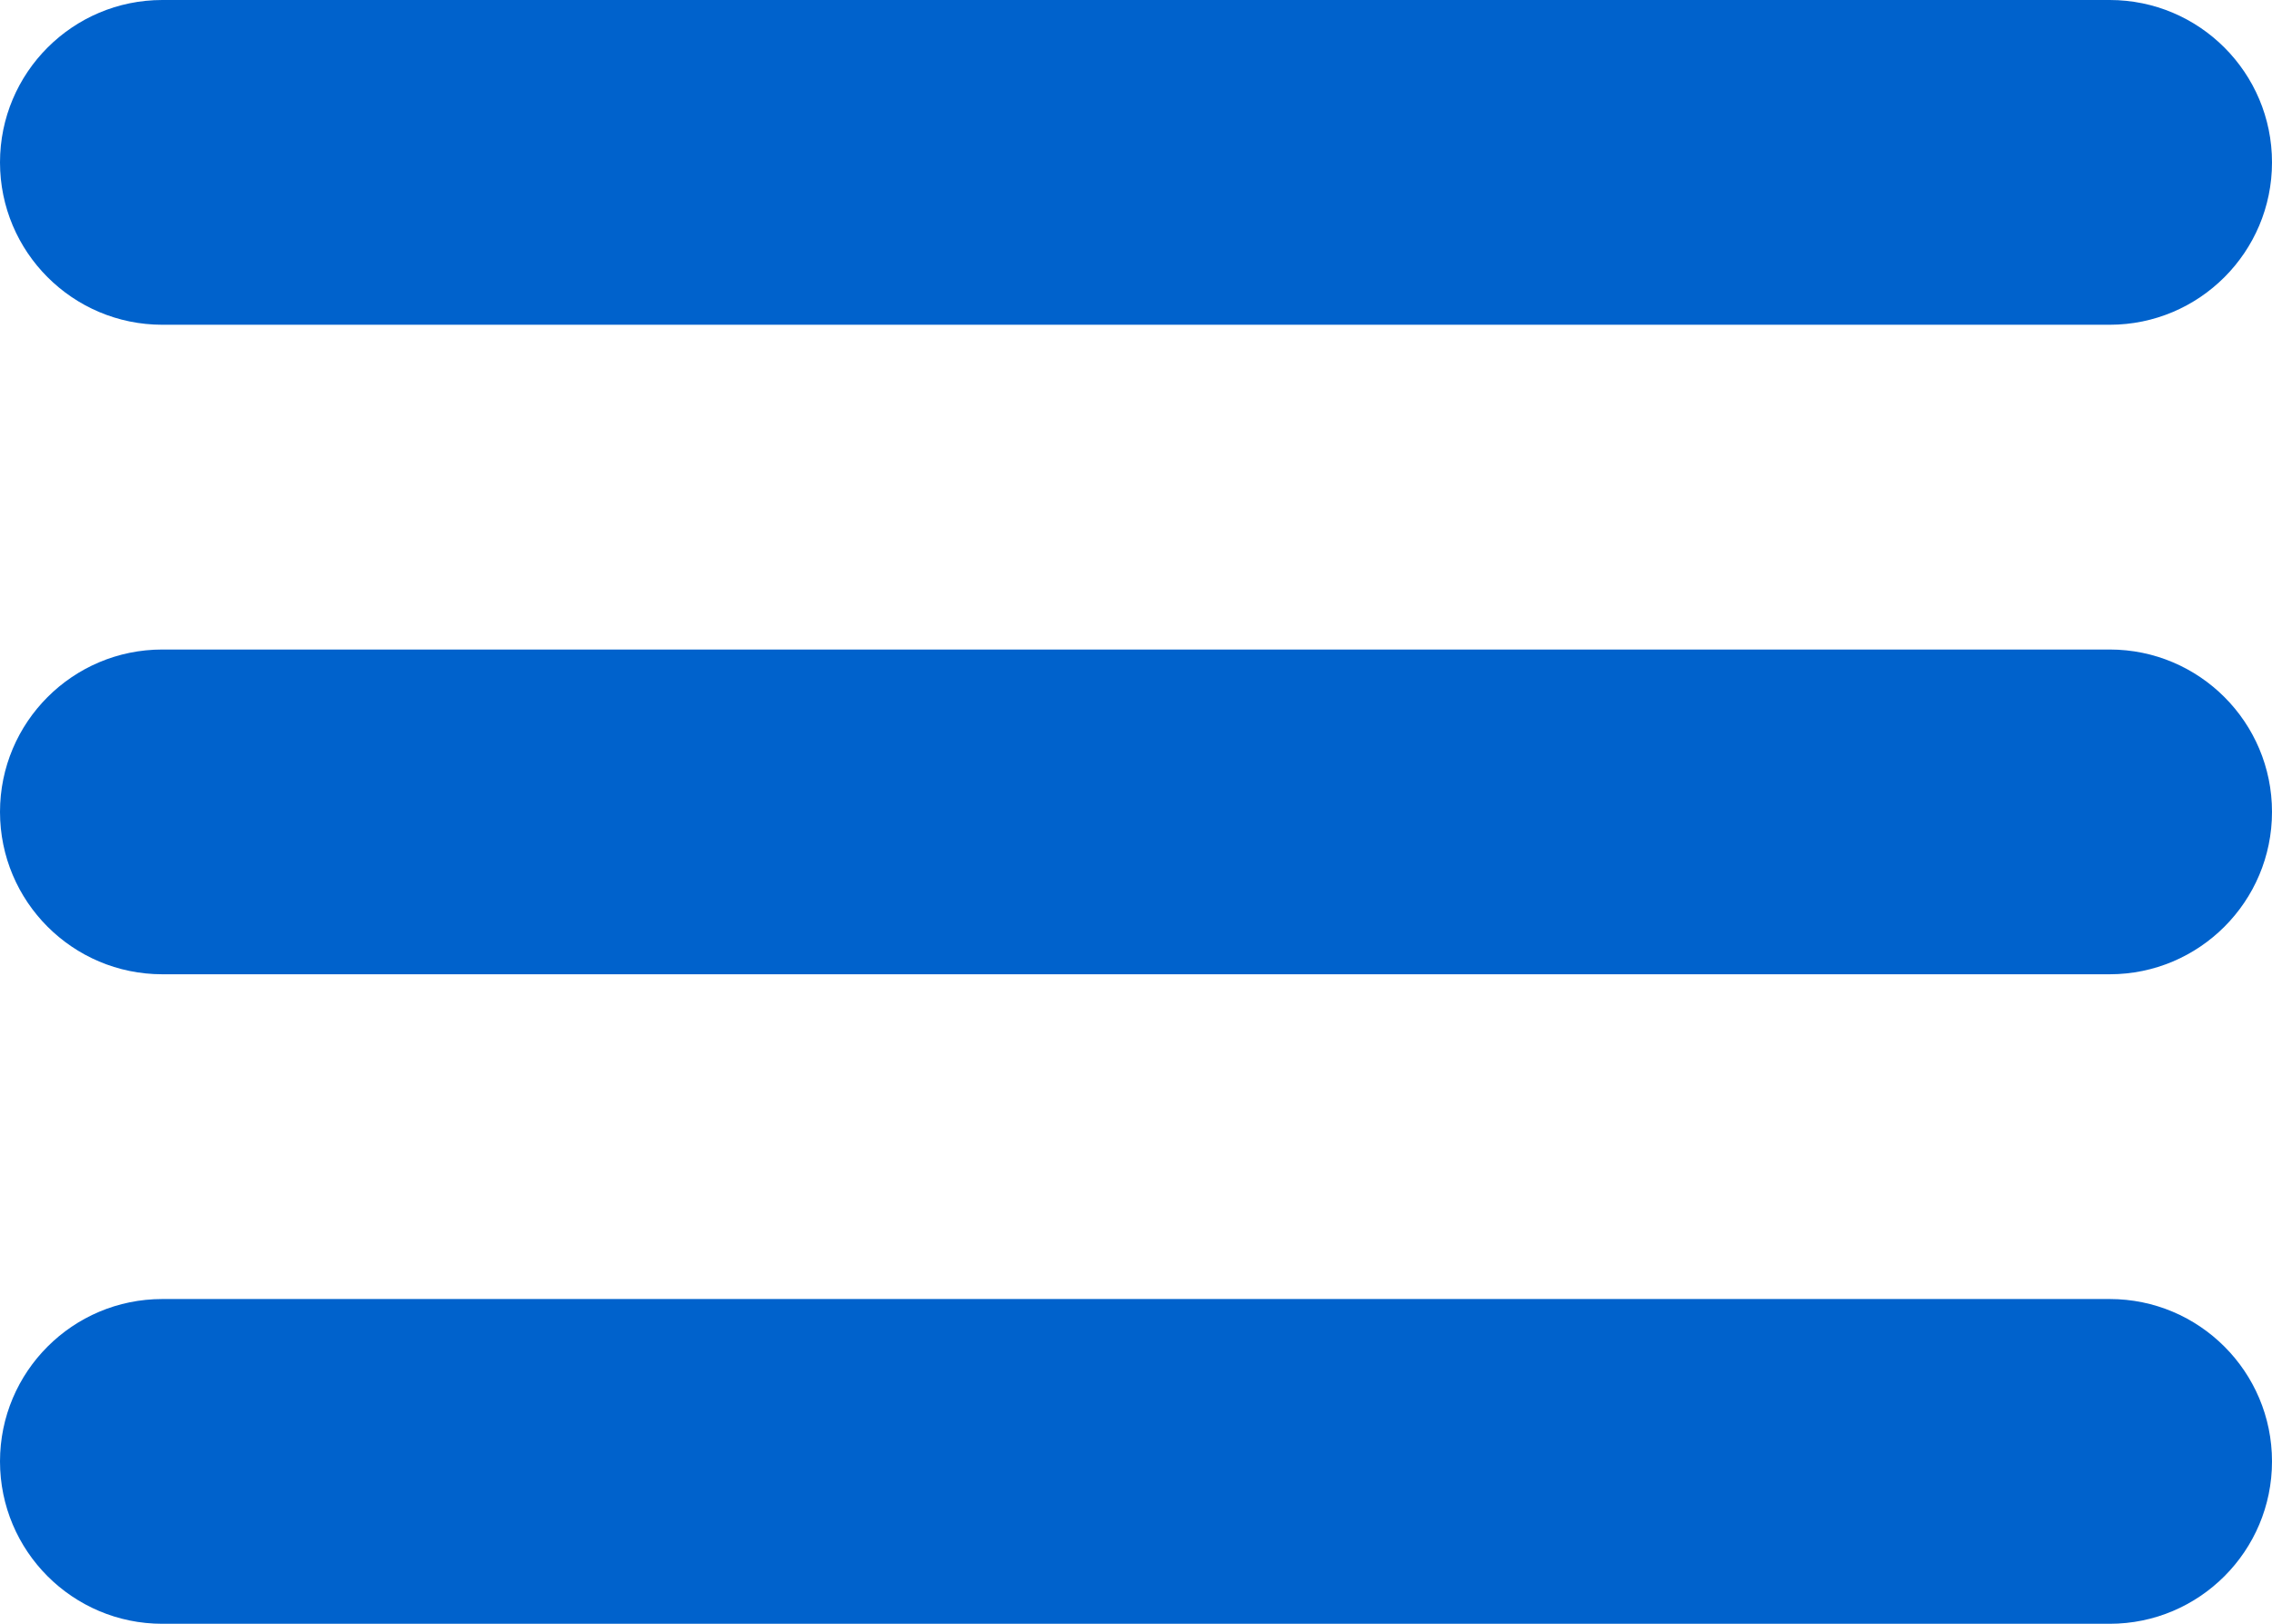
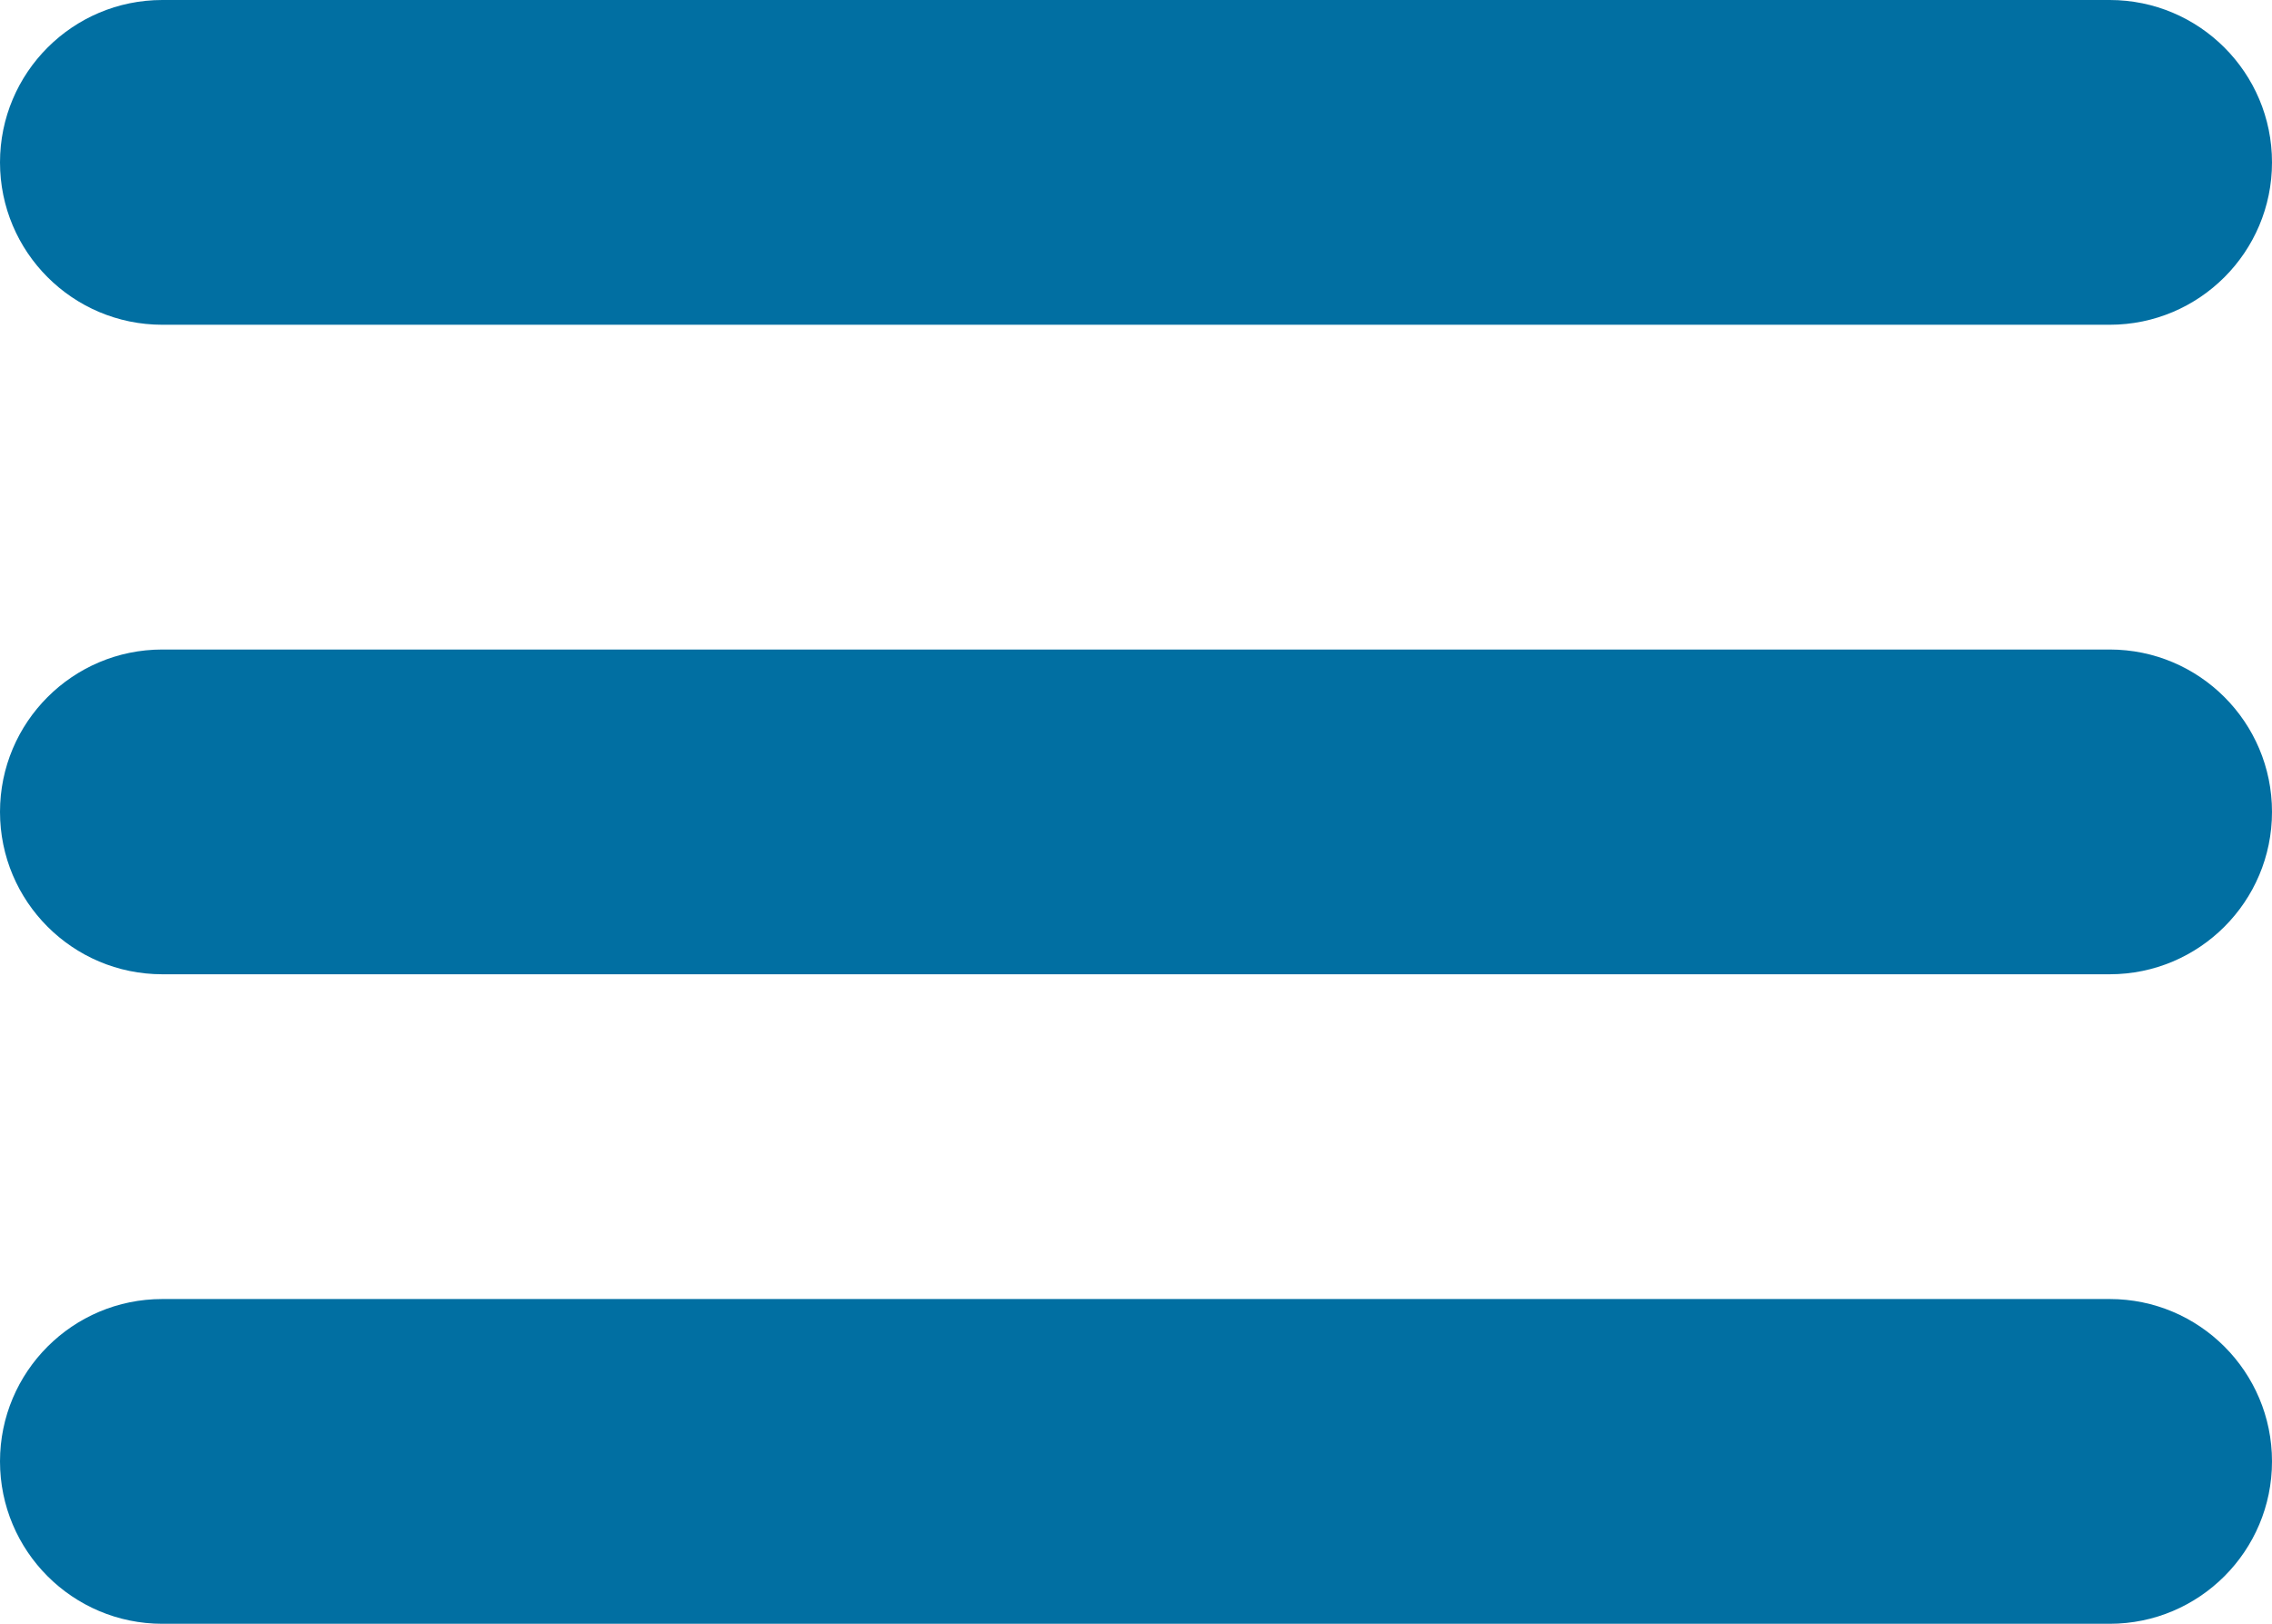
<svg xmlns="http://www.w3.org/2000/svg" width="340px" height="243px" viewBox="0 0 340 243" version="1.1">
  <g id="Page-1" stroke="none" stroke-width="1" fill="none" fill-rule="evenodd">
-     <g id="Hamburger_icon" fill="#0062CC" fill-rule="nonzero">
+     <g id="Hamburger_icon" fill="#016FA2" fill-rule="nonzero">
      <path d="M24.286,48.6 L315.714,48.6 C329.12,48.6 340,37.714 340,24.3 C340,10.886 329.12,0 315.714,0 L24.286,0 C10.88,0 0,10.886 0,24.3 C0,37.714 10.88,48.6 24.286,48.6 Z M315.714,97.2 L24.286,97.2 C10.88,97.2 0,108.086 0,121.5 C0,134.914 10.88,145.8 24.286,145.8 L315.714,145.8 C329.12,145.8 340,134.914 340,121.5 C340,108.086 329.12,97.2 315.714,97.2 Z M315.714,194.4 L24.286,194.4 C10.88,194.4 0,205.286 0,218.7 C0,232.114 10.88,243 24.286,243 L315.714,243 C329.12,243 340,232.114 340,218.7 C340,205.286 329.12,194.4 315.714,194.4 Z" id="Shape" />
    </g>
  </g>
</svg>
